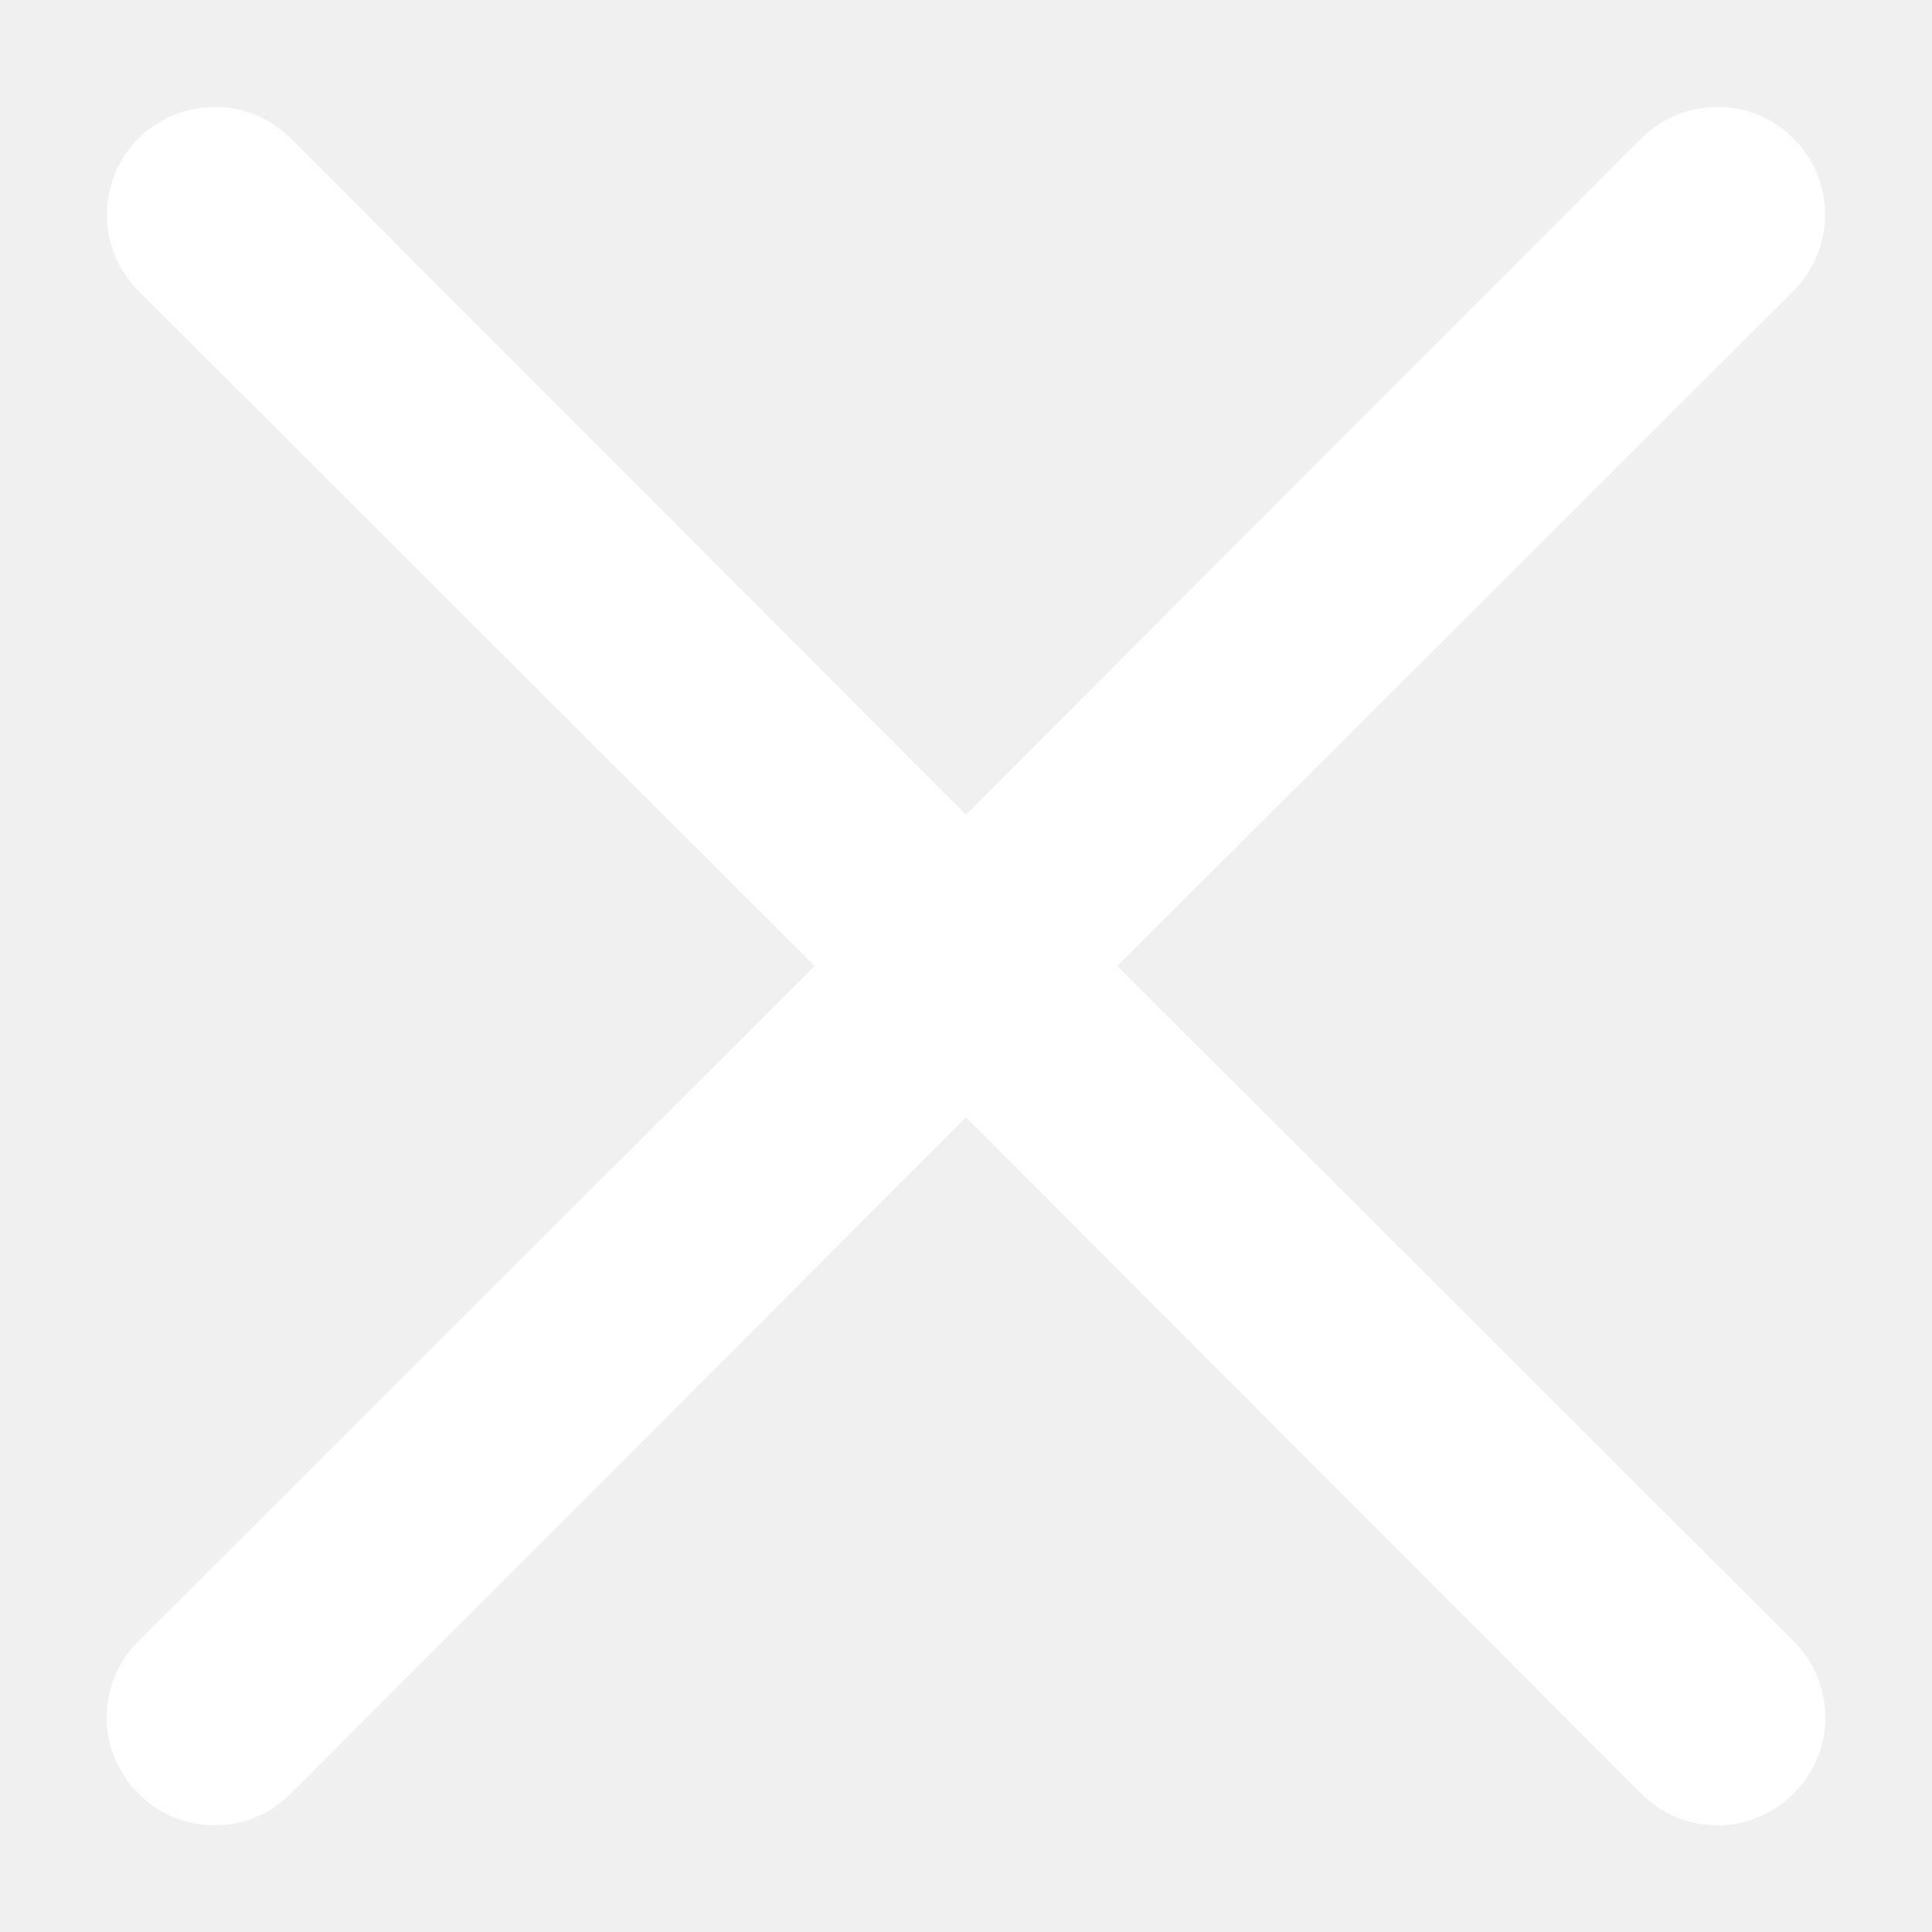
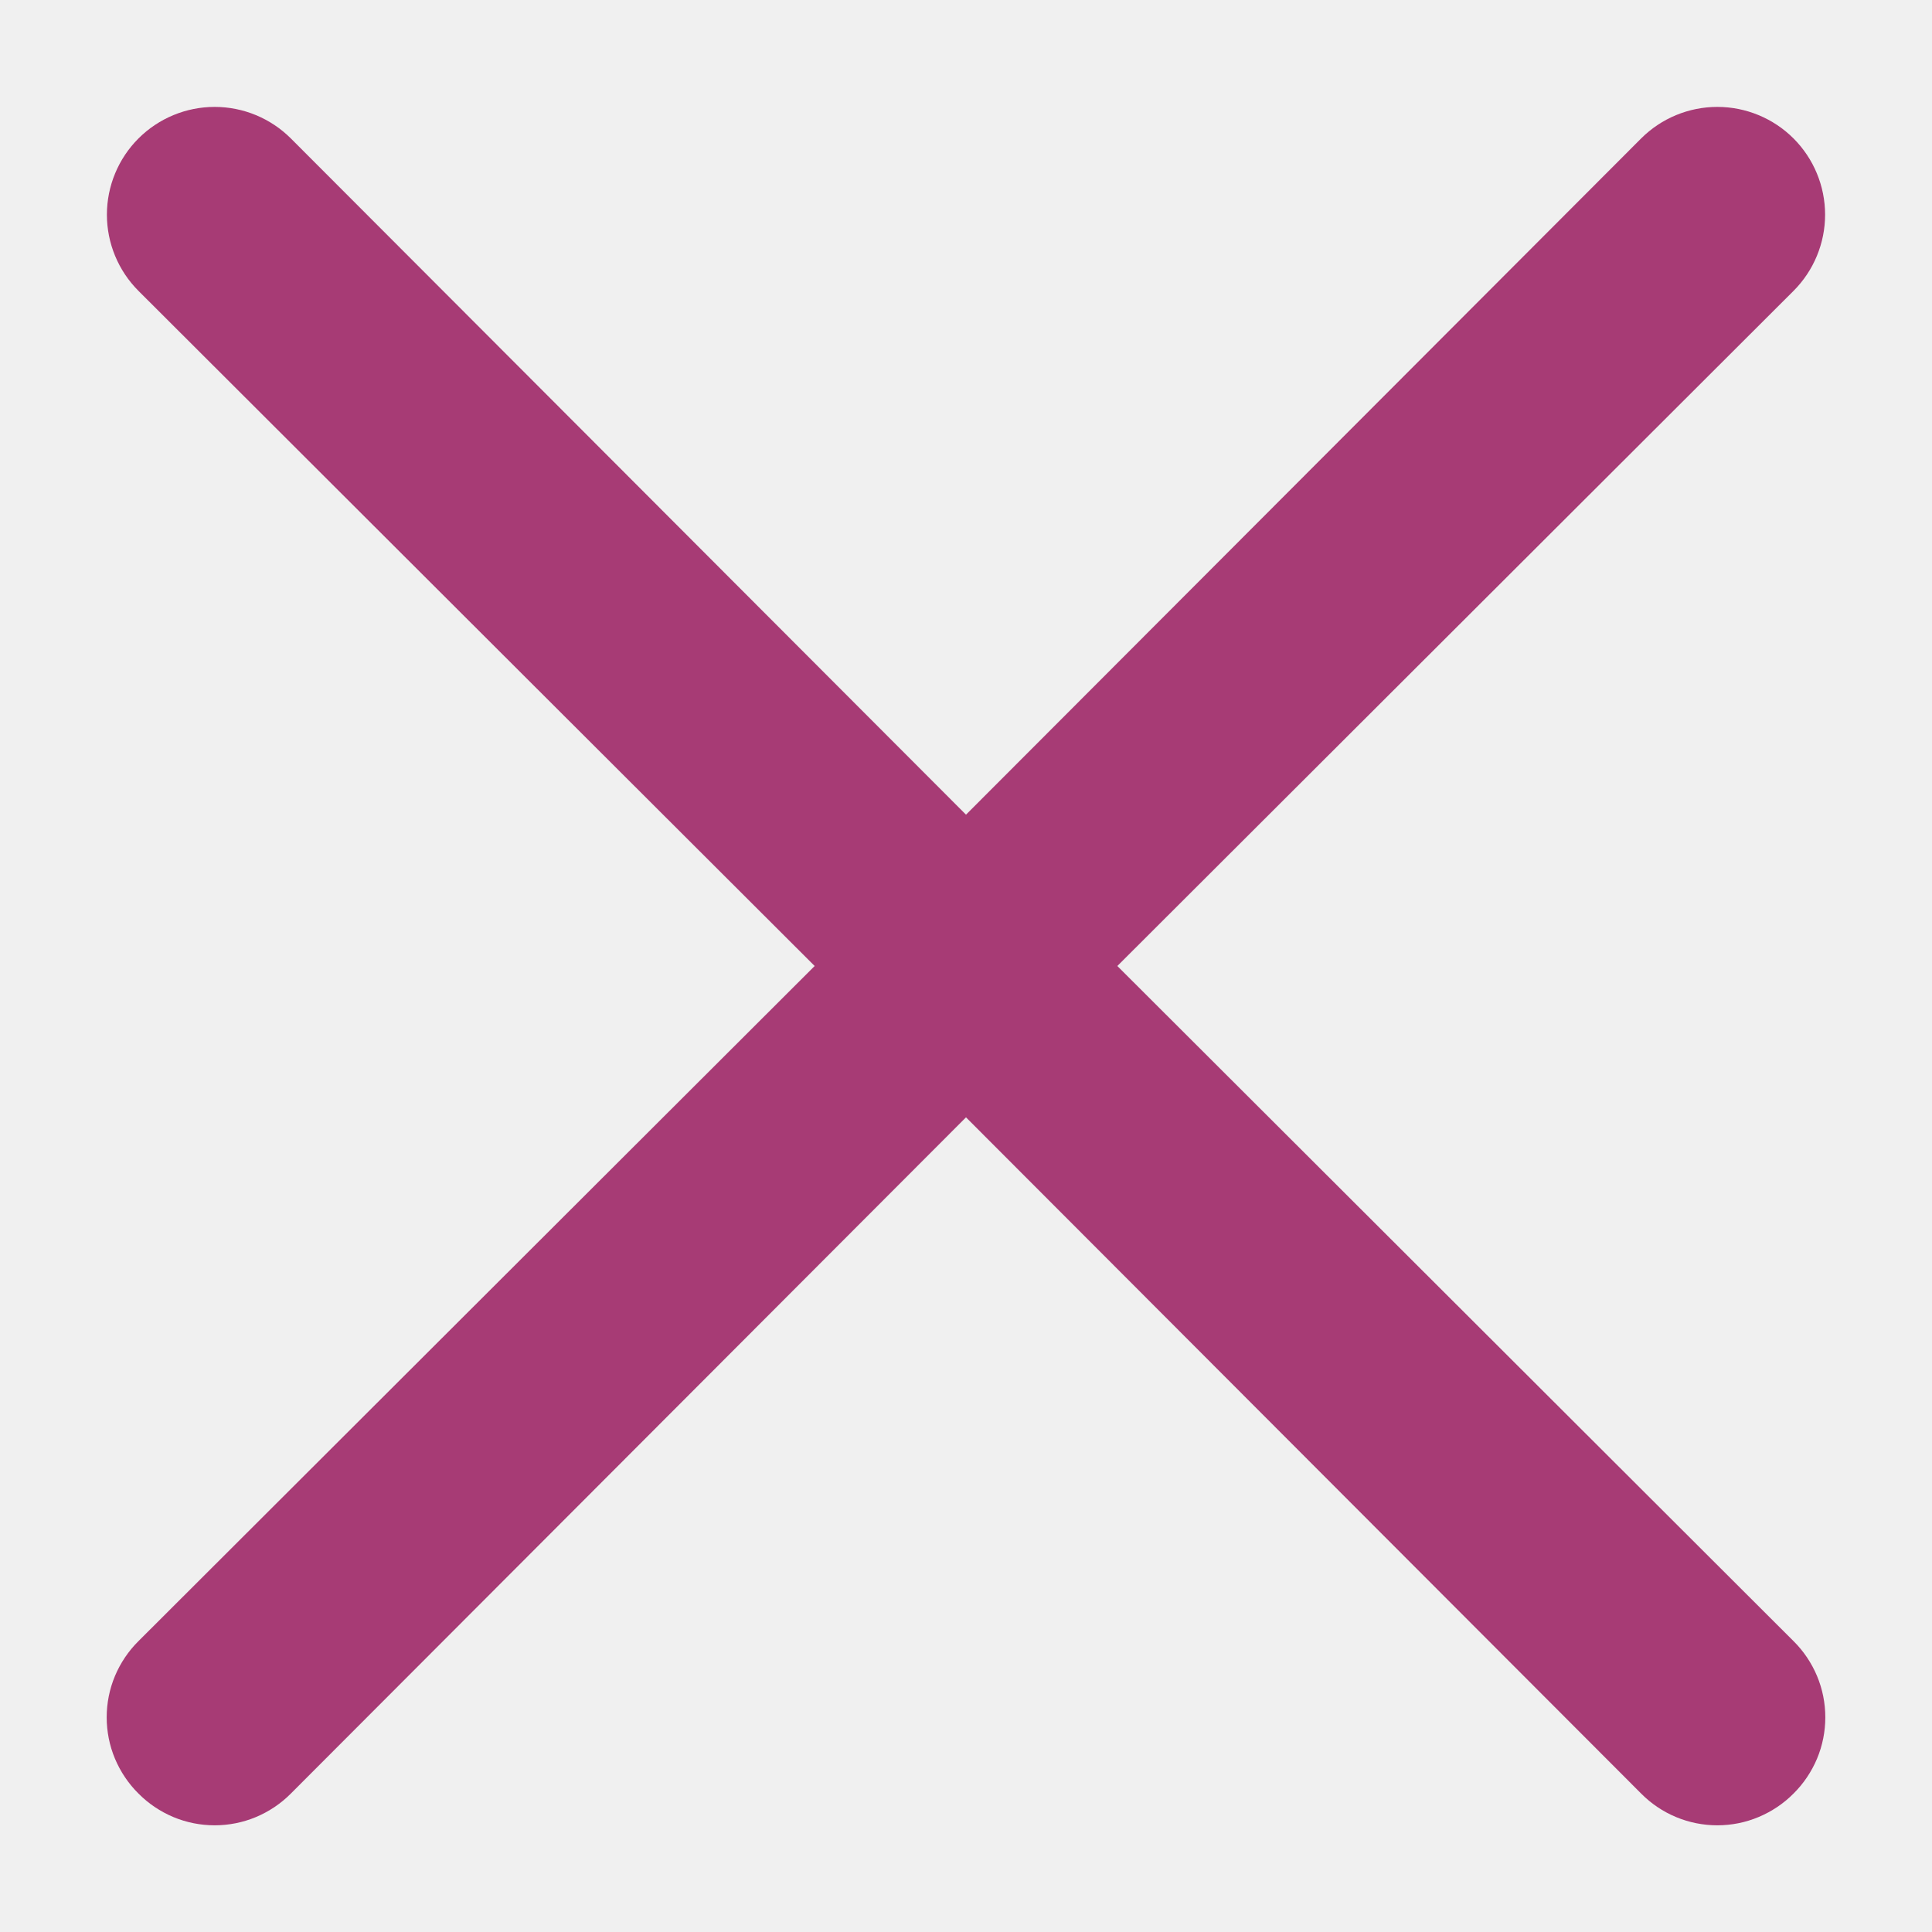
- <svg xmlns="http://www.w3.org/2000/svg" width="18" height="18" viewBox="0 0 18 18" fill="#FFF">
-   <path d="M10.41 9L16.71 2.71C16.898 2.522 17.004 2.266 17.004 2C17.004 1.734 16.898 1.478 16.71 1.29C16.522 1.102 16.266 0.996 16 0.996C15.734 0.996 15.478 1.102 15.29 1.29L9 7.59L2.71 1.29C2.522 1.102 2.266 0.996 2 0.996C1.734 0.996 1.478 1.102 1.29 1.29C1.102 1.478 0.996 1.734 0.996 2C0.996 2.266 1.102 2.522 1.29 2.71L7.59 9L1.29 15.29C1.196 15.383 1.122 15.494 1.071 15.615C1.02 15.737 0.994 15.868 0.994 16C0.994 16.132 1.02 16.263 1.071 16.385C1.122 16.506 1.196 16.617 1.29 16.71C1.383 16.804 1.494 16.878 1.615 16.929C1.737 16.98 1.868 17.006 2 17.006C2.132 17.006 2.263 16.98 2.385 16.929C2.506 16.878 2.617 16.804 2.71 16.71L9 10.41L15.29 16.71C15.383 16.804 15.493 16.878 15.615 16.929C15.737 16.98 15.868 17.006 16 17.006C16.132 17.006 16.263 16.98 16.384 16.929C16.506 16.878 16.617 16.804 16.71 16.71C16.804 16.617 16.878 16.506 16.929 16.385C16.98 16.263 17.006 16.132 17.006 16C17.006 15.868 16.98 15.737 16.929 15.615C16.878 15.494 16.804 15.383 16.71 15.29L10.41 9Z" fill="#FFFFFF" />
+ <svg xmlns="http://www.w3.org/2000/svg" width="18" height="18" viewBox="0 0 18 18" fill="#A73B75">
+   <path d="M10.41 9L16.71 2.71C16.898 2.522 17.004 2.266 17.004 2C17.004 1.734 16.898 1.478 16.71 1.29C16.522 1.102 16.266 0.996 16 0.996C15.734 0.996 15.478 1.102 15.29 1.29L9 7.59L2.71 1.29C2.522 1.102 2.266 0.996 2 0.996C1.734 0.996 1.478 1.102 1.29 1.29C1.102 1.478 0.996 1.734 0.996 2C0.996 2.266 1.102 2.522 1.29 2.71L7.59 9L1.29 15.29C1.196 15.383 1.122 15.494 1.071 15.615C1.02 15.737 0.994 15.868 0.994 16C0.994 16.132 1.02 16.263 1.071 16.385C1.122 16.506 1.196 16.617 1.29 16.71C1.383 16.804 1.494 16.878 1.615 16.929C1.737 16.98 1.868 17.006 2 17.006C2.132 17.006 2.263 16.98 2.385 16.929C2.506 16.878 2.617 16.804 2.71 16.71L9 10.41L15.29 16.71C15.383 16.804 15.493 16.878 15.615 16.929C15.737 16.98 15.868 17.006 16 17.006C16.132 17.006 16.263 16.98 16.384 16.929C16.506 16.878 16.617 16.804 16.71 16.71C16.804 16.617 16.878 16.506 16.929 16.385C16.98 16.263 17.006 16.132 17.006 16C17.006 15.868 16.98 15.737 16.929 15.615C16.878 15.494 16.804 15.383 16.71 15.29L10.41 9Z" fill="#A73B75" />
</svg>
